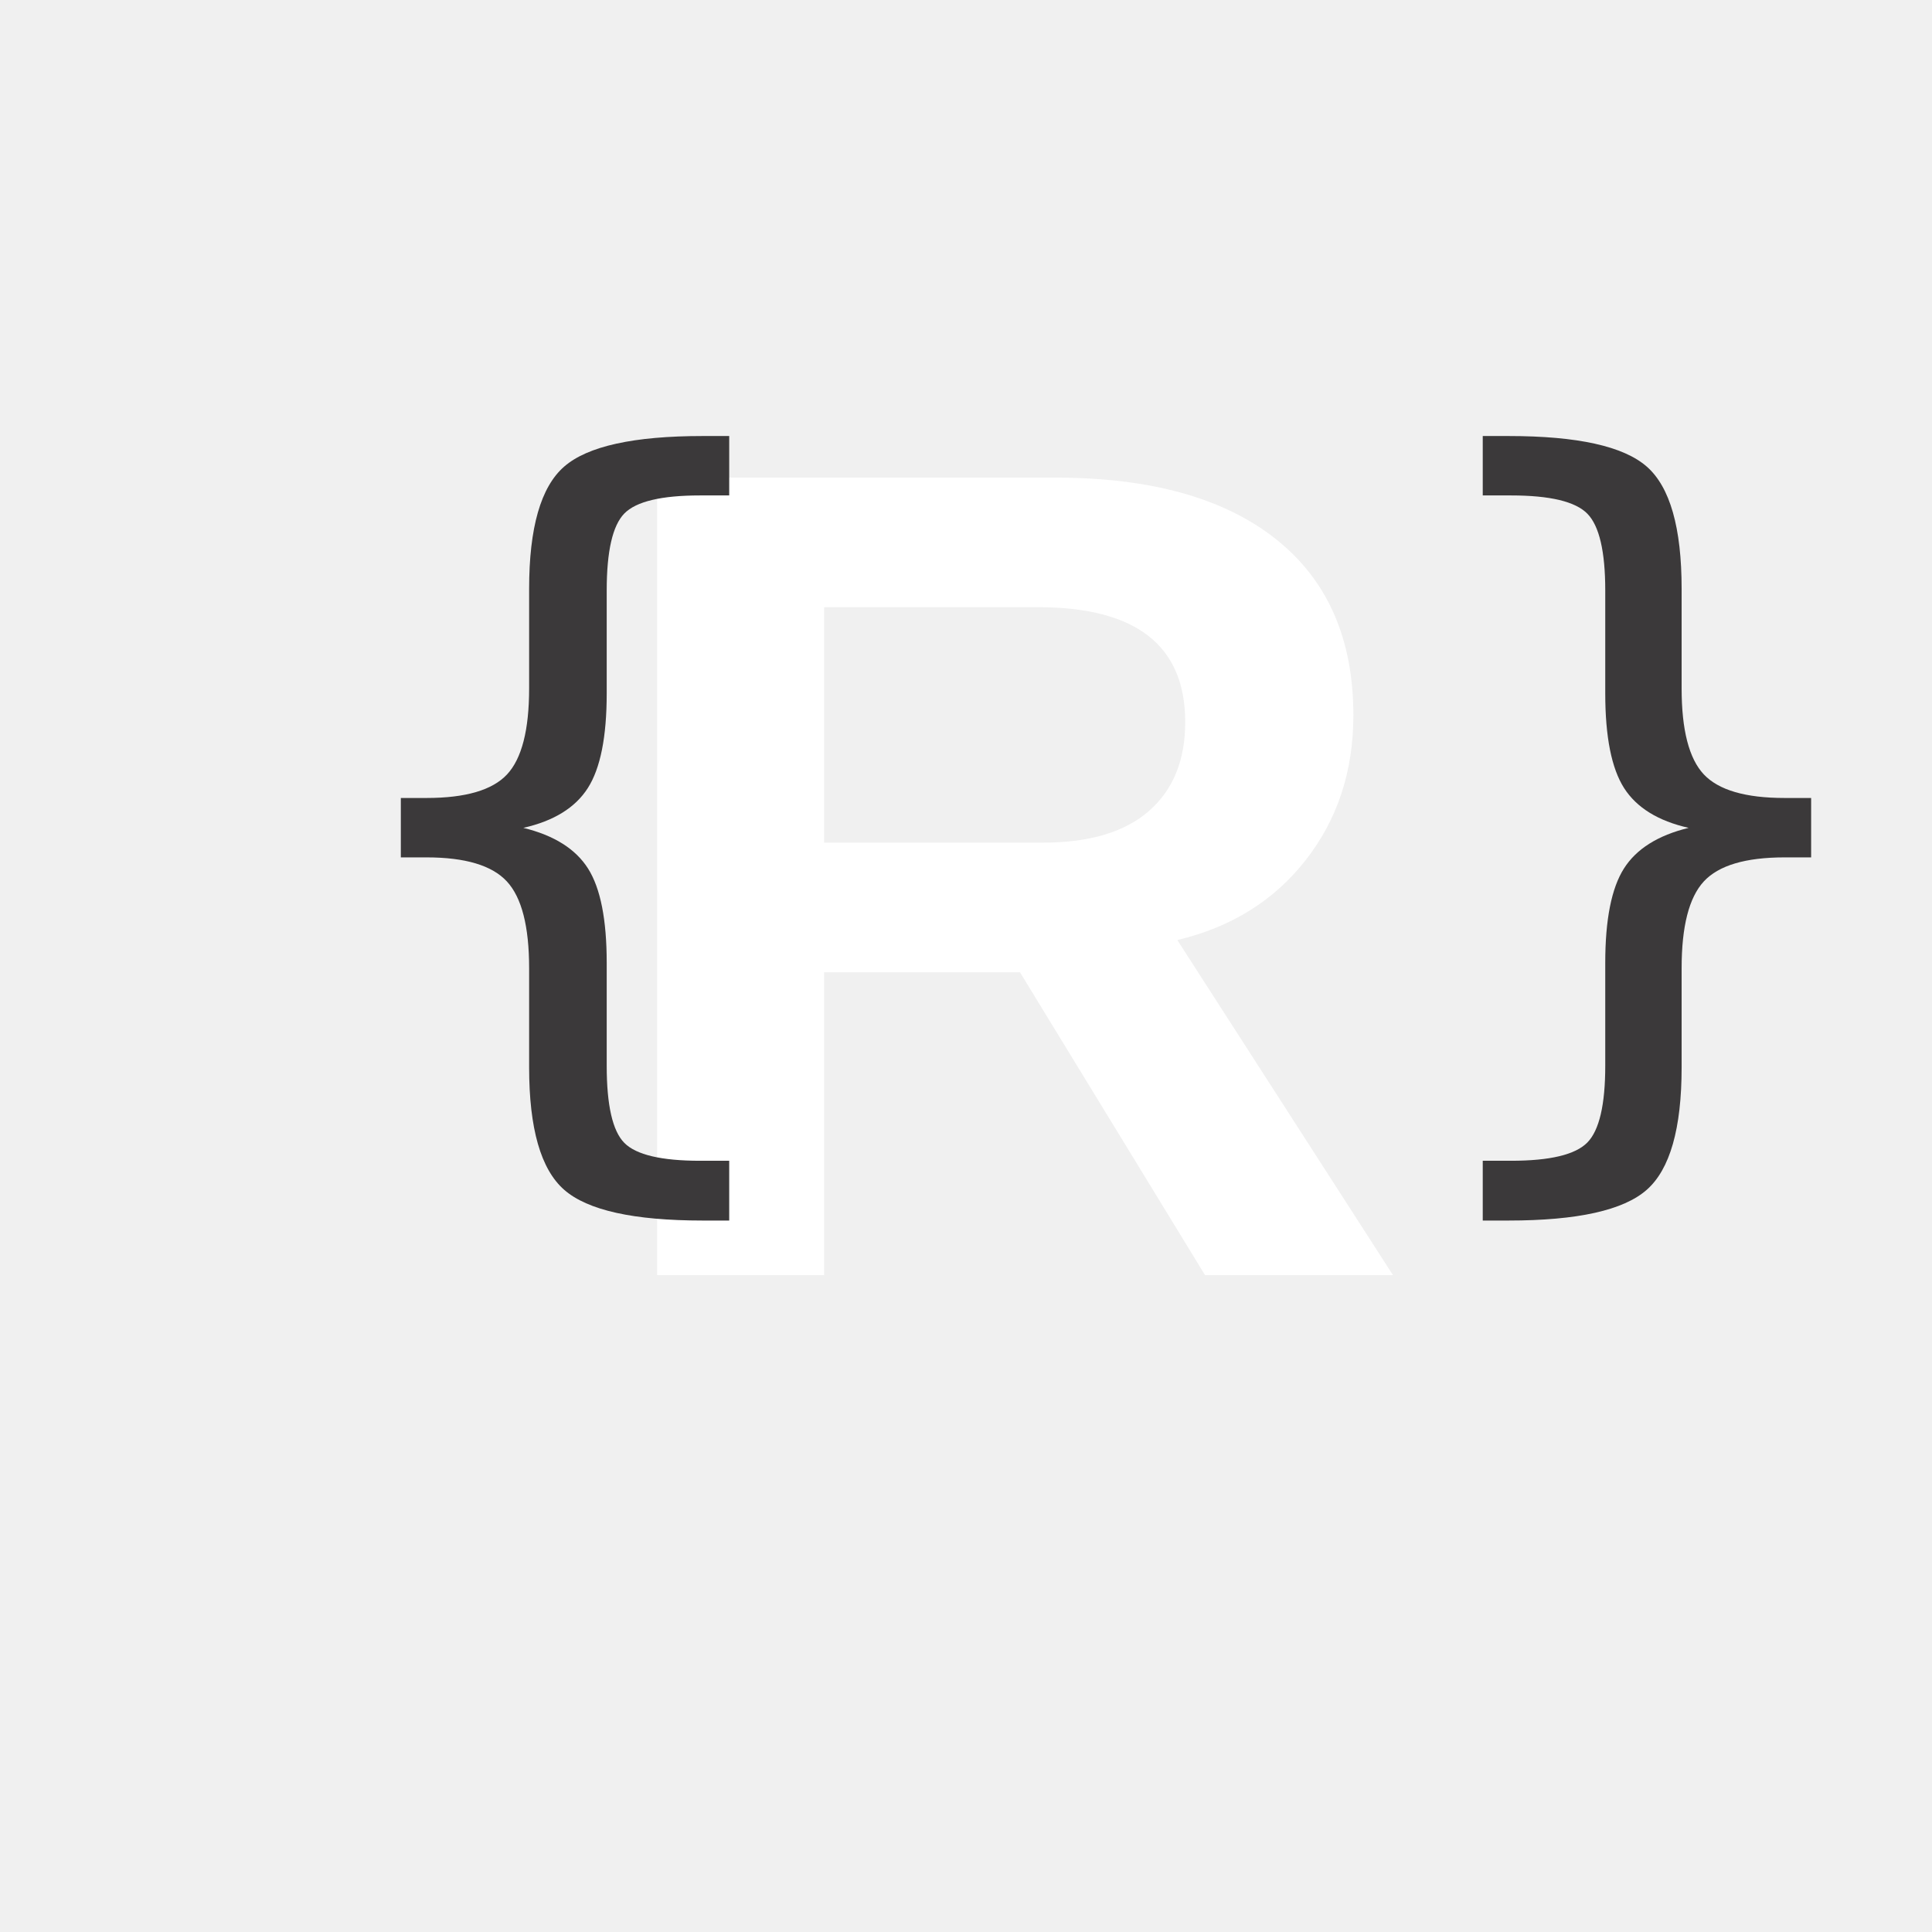
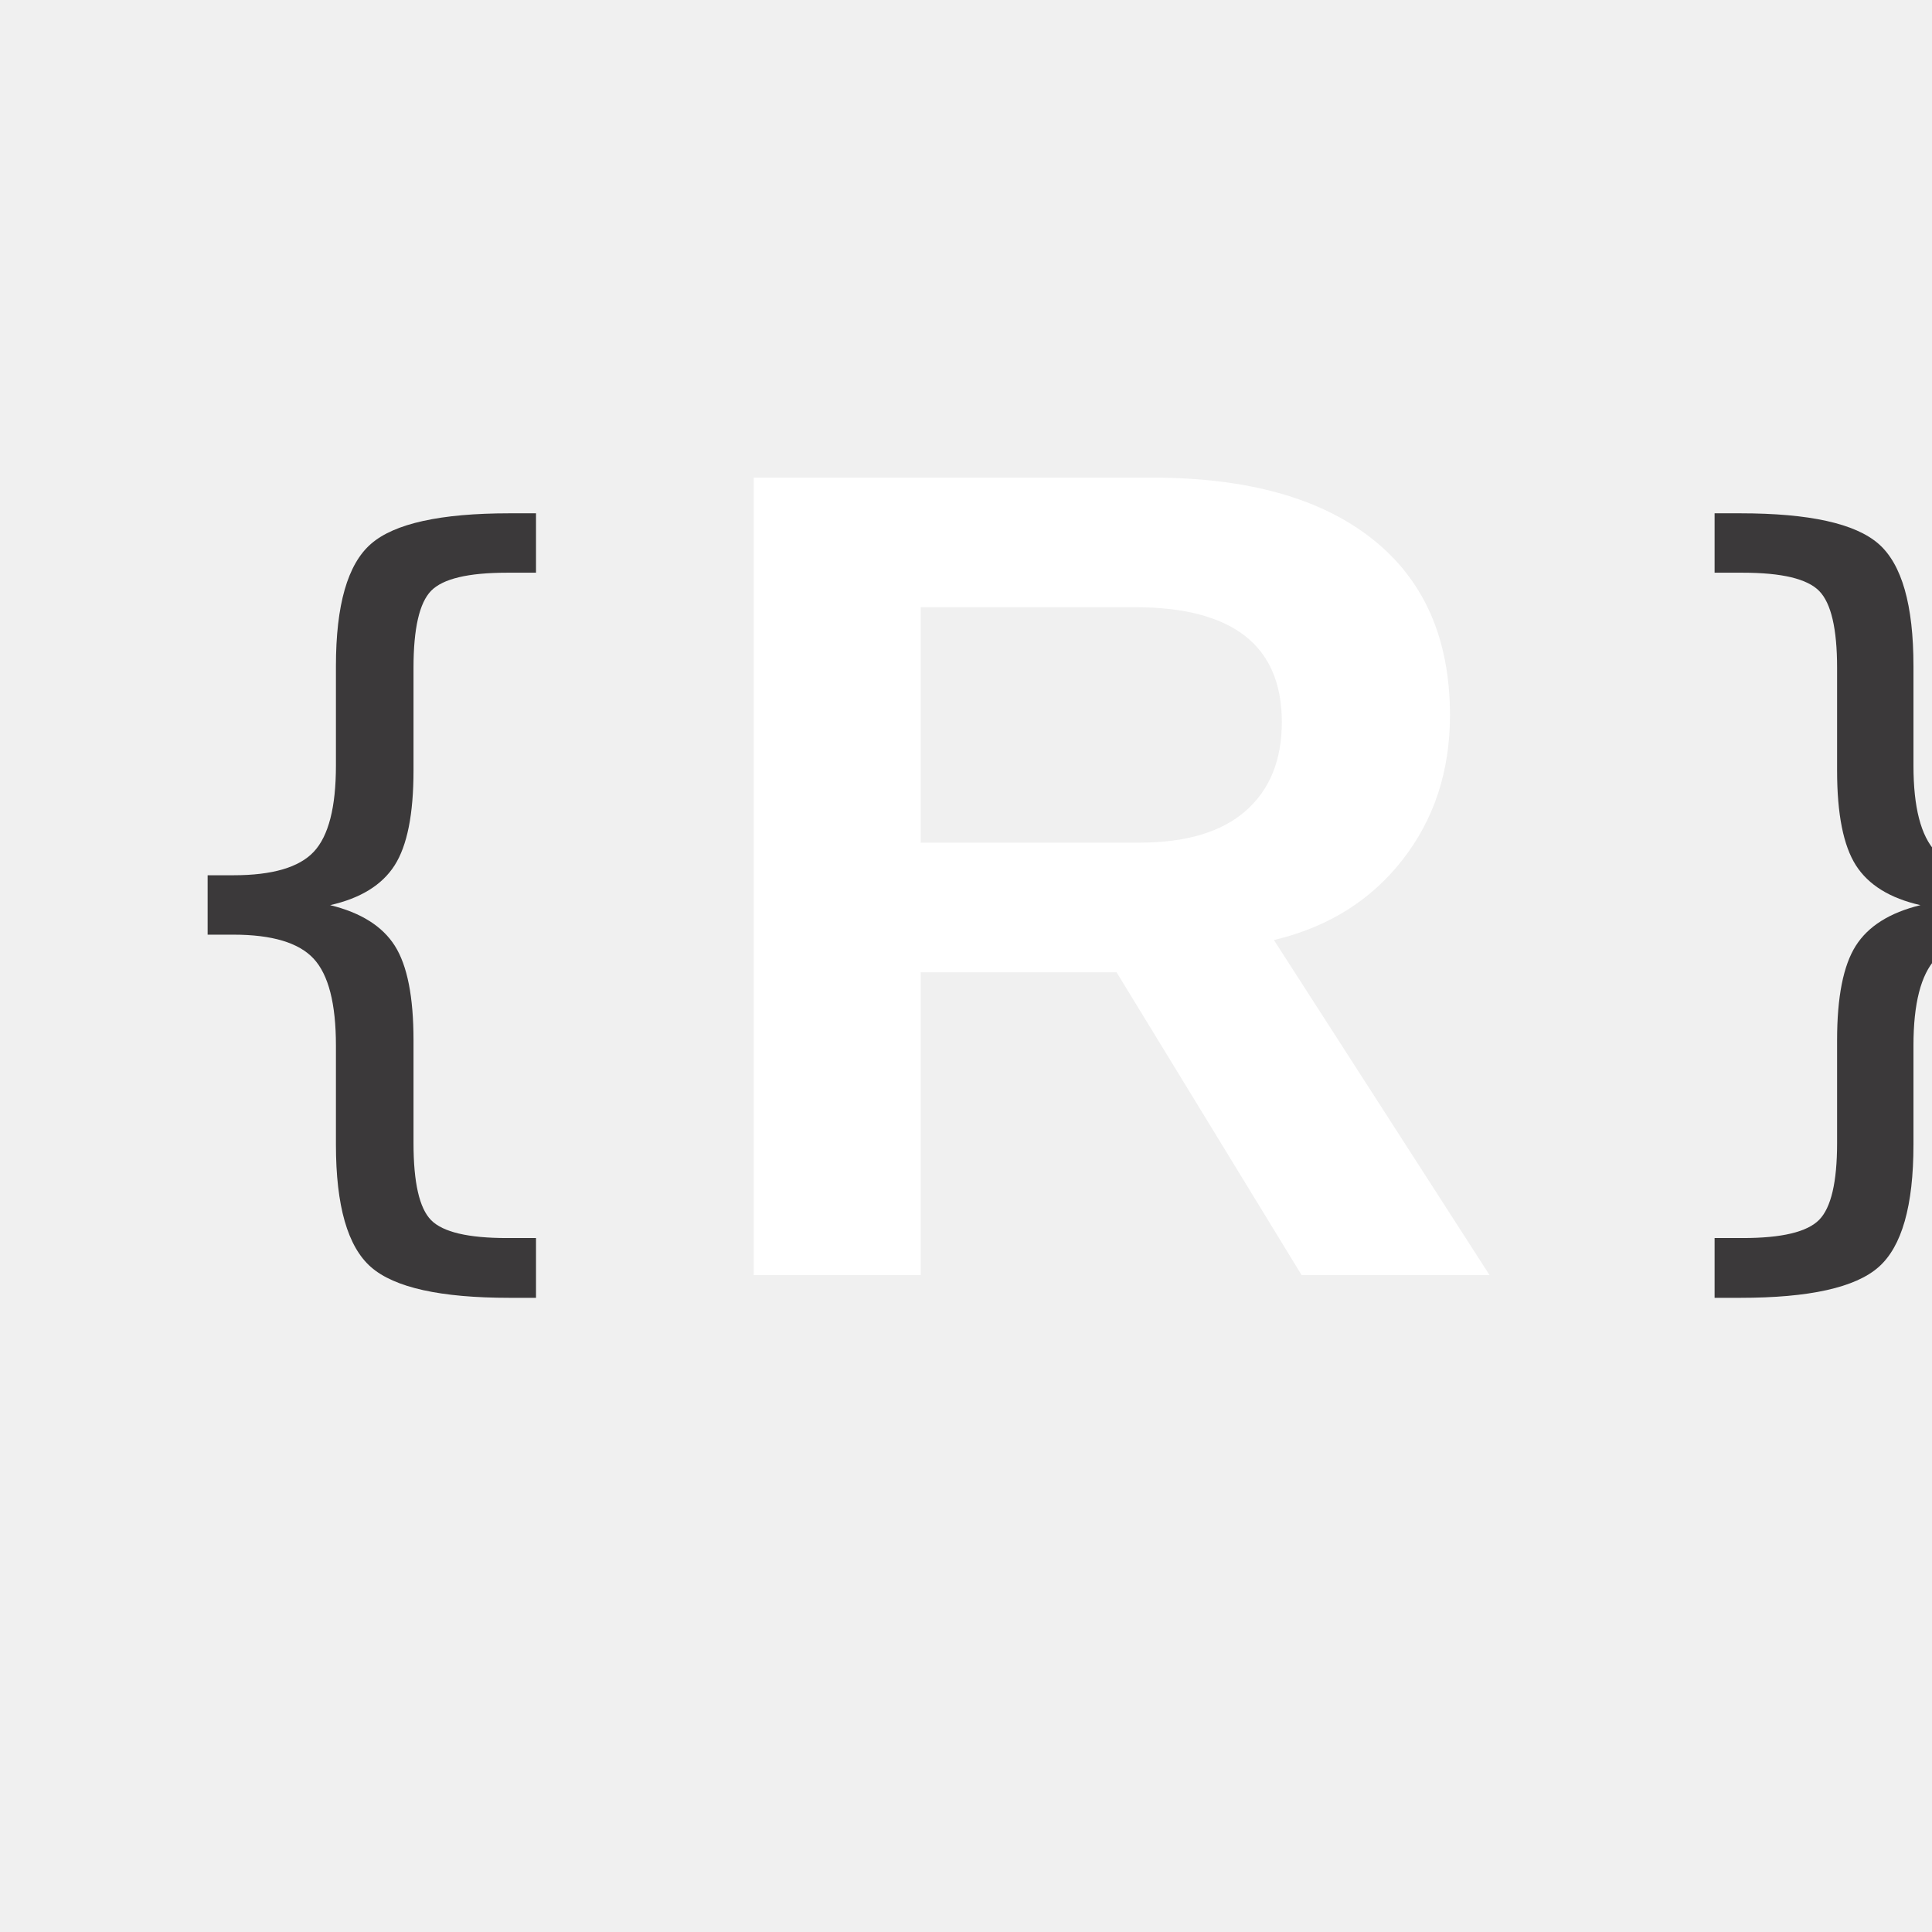
<svg xmlns="http://www.w3.org/2000/svg" width="500" height="500" viewBox="0 0 500 500">
-   <text x="150" y="330" font-size="300" font-weight="bold" font-family="Arial, sans-serif" fill="#FFFFFF">R</text>
-   <text x="80" y="280" font-size="220" font-family="monospace" fill="#3b393a">{</text>
-   <text x="360" y="280" font-size="220" font-family="monospace" fill="#3b393a">}</text>
+   <text x="175" y="330" font-size="300" font-weight="bold" font-family="Arial, sans-serif" fill="#FFFFFF">R</text>
+   <text x="30" y="300" font-size="220" font-family="monospace" fill="#3b393a">{</text>
+   <text x="420" y="300" font-size="220" font-family="monospace" fill="#3b393a">}</text>
</svg>
